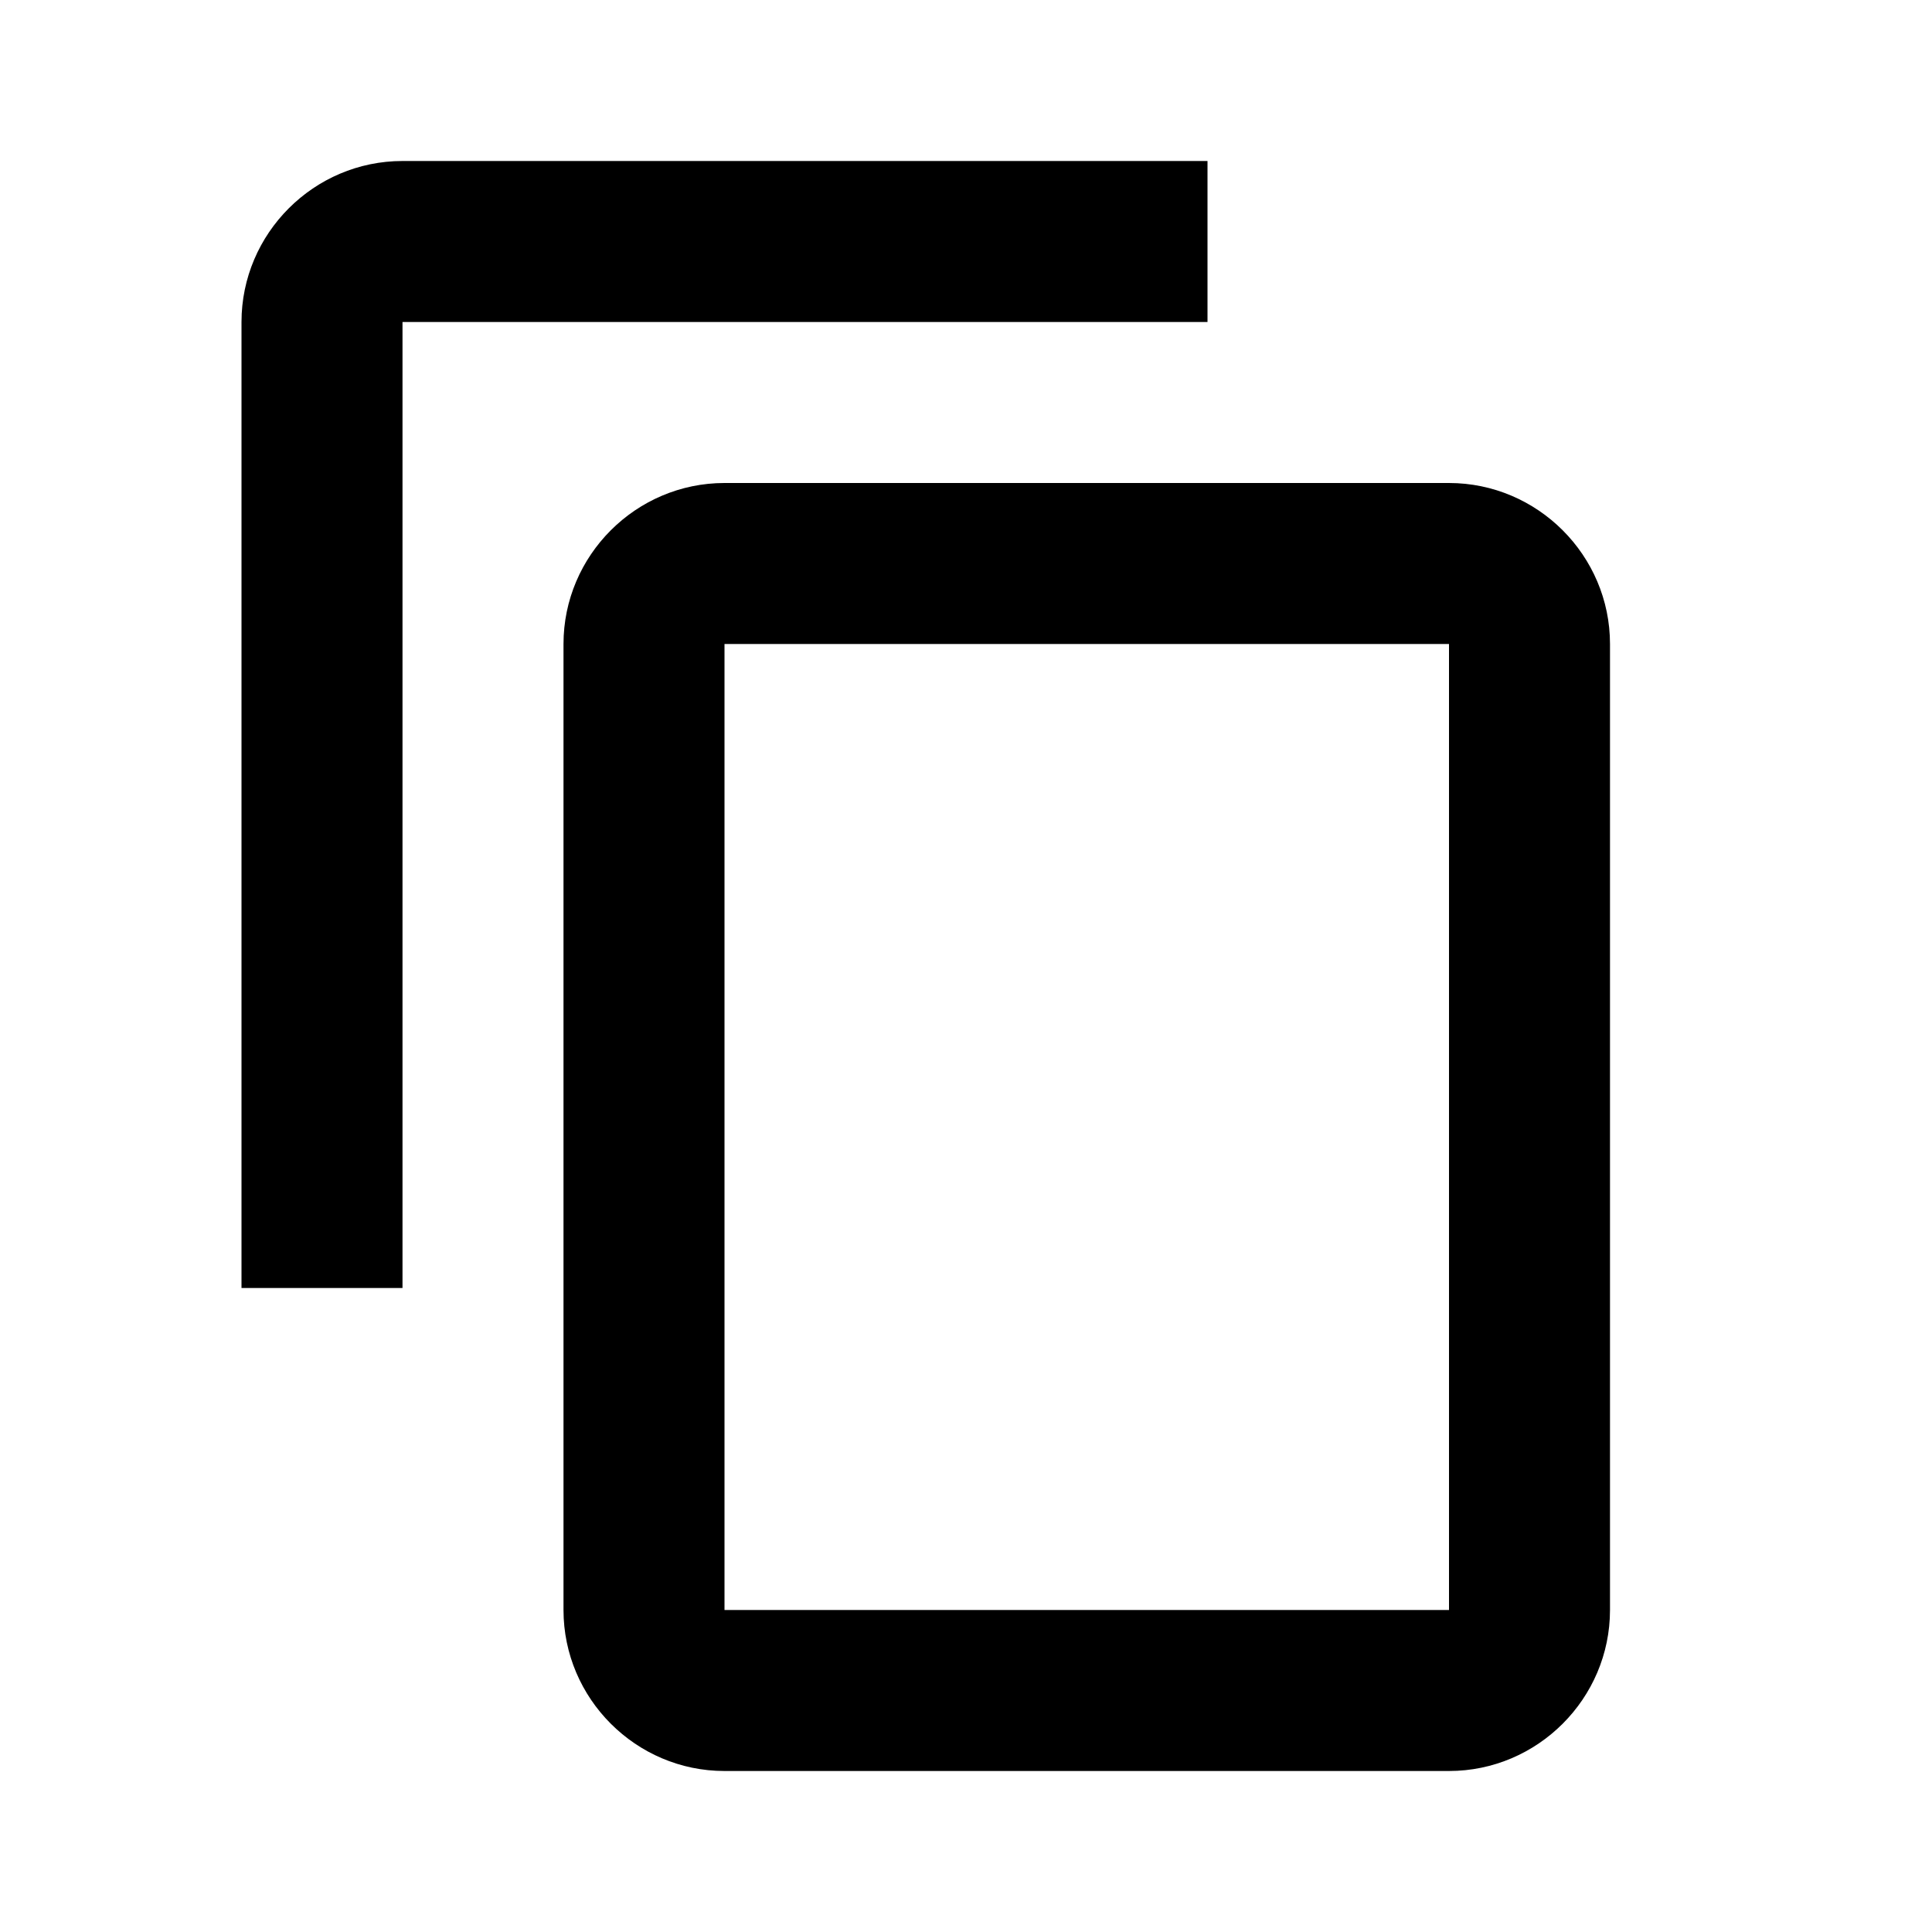
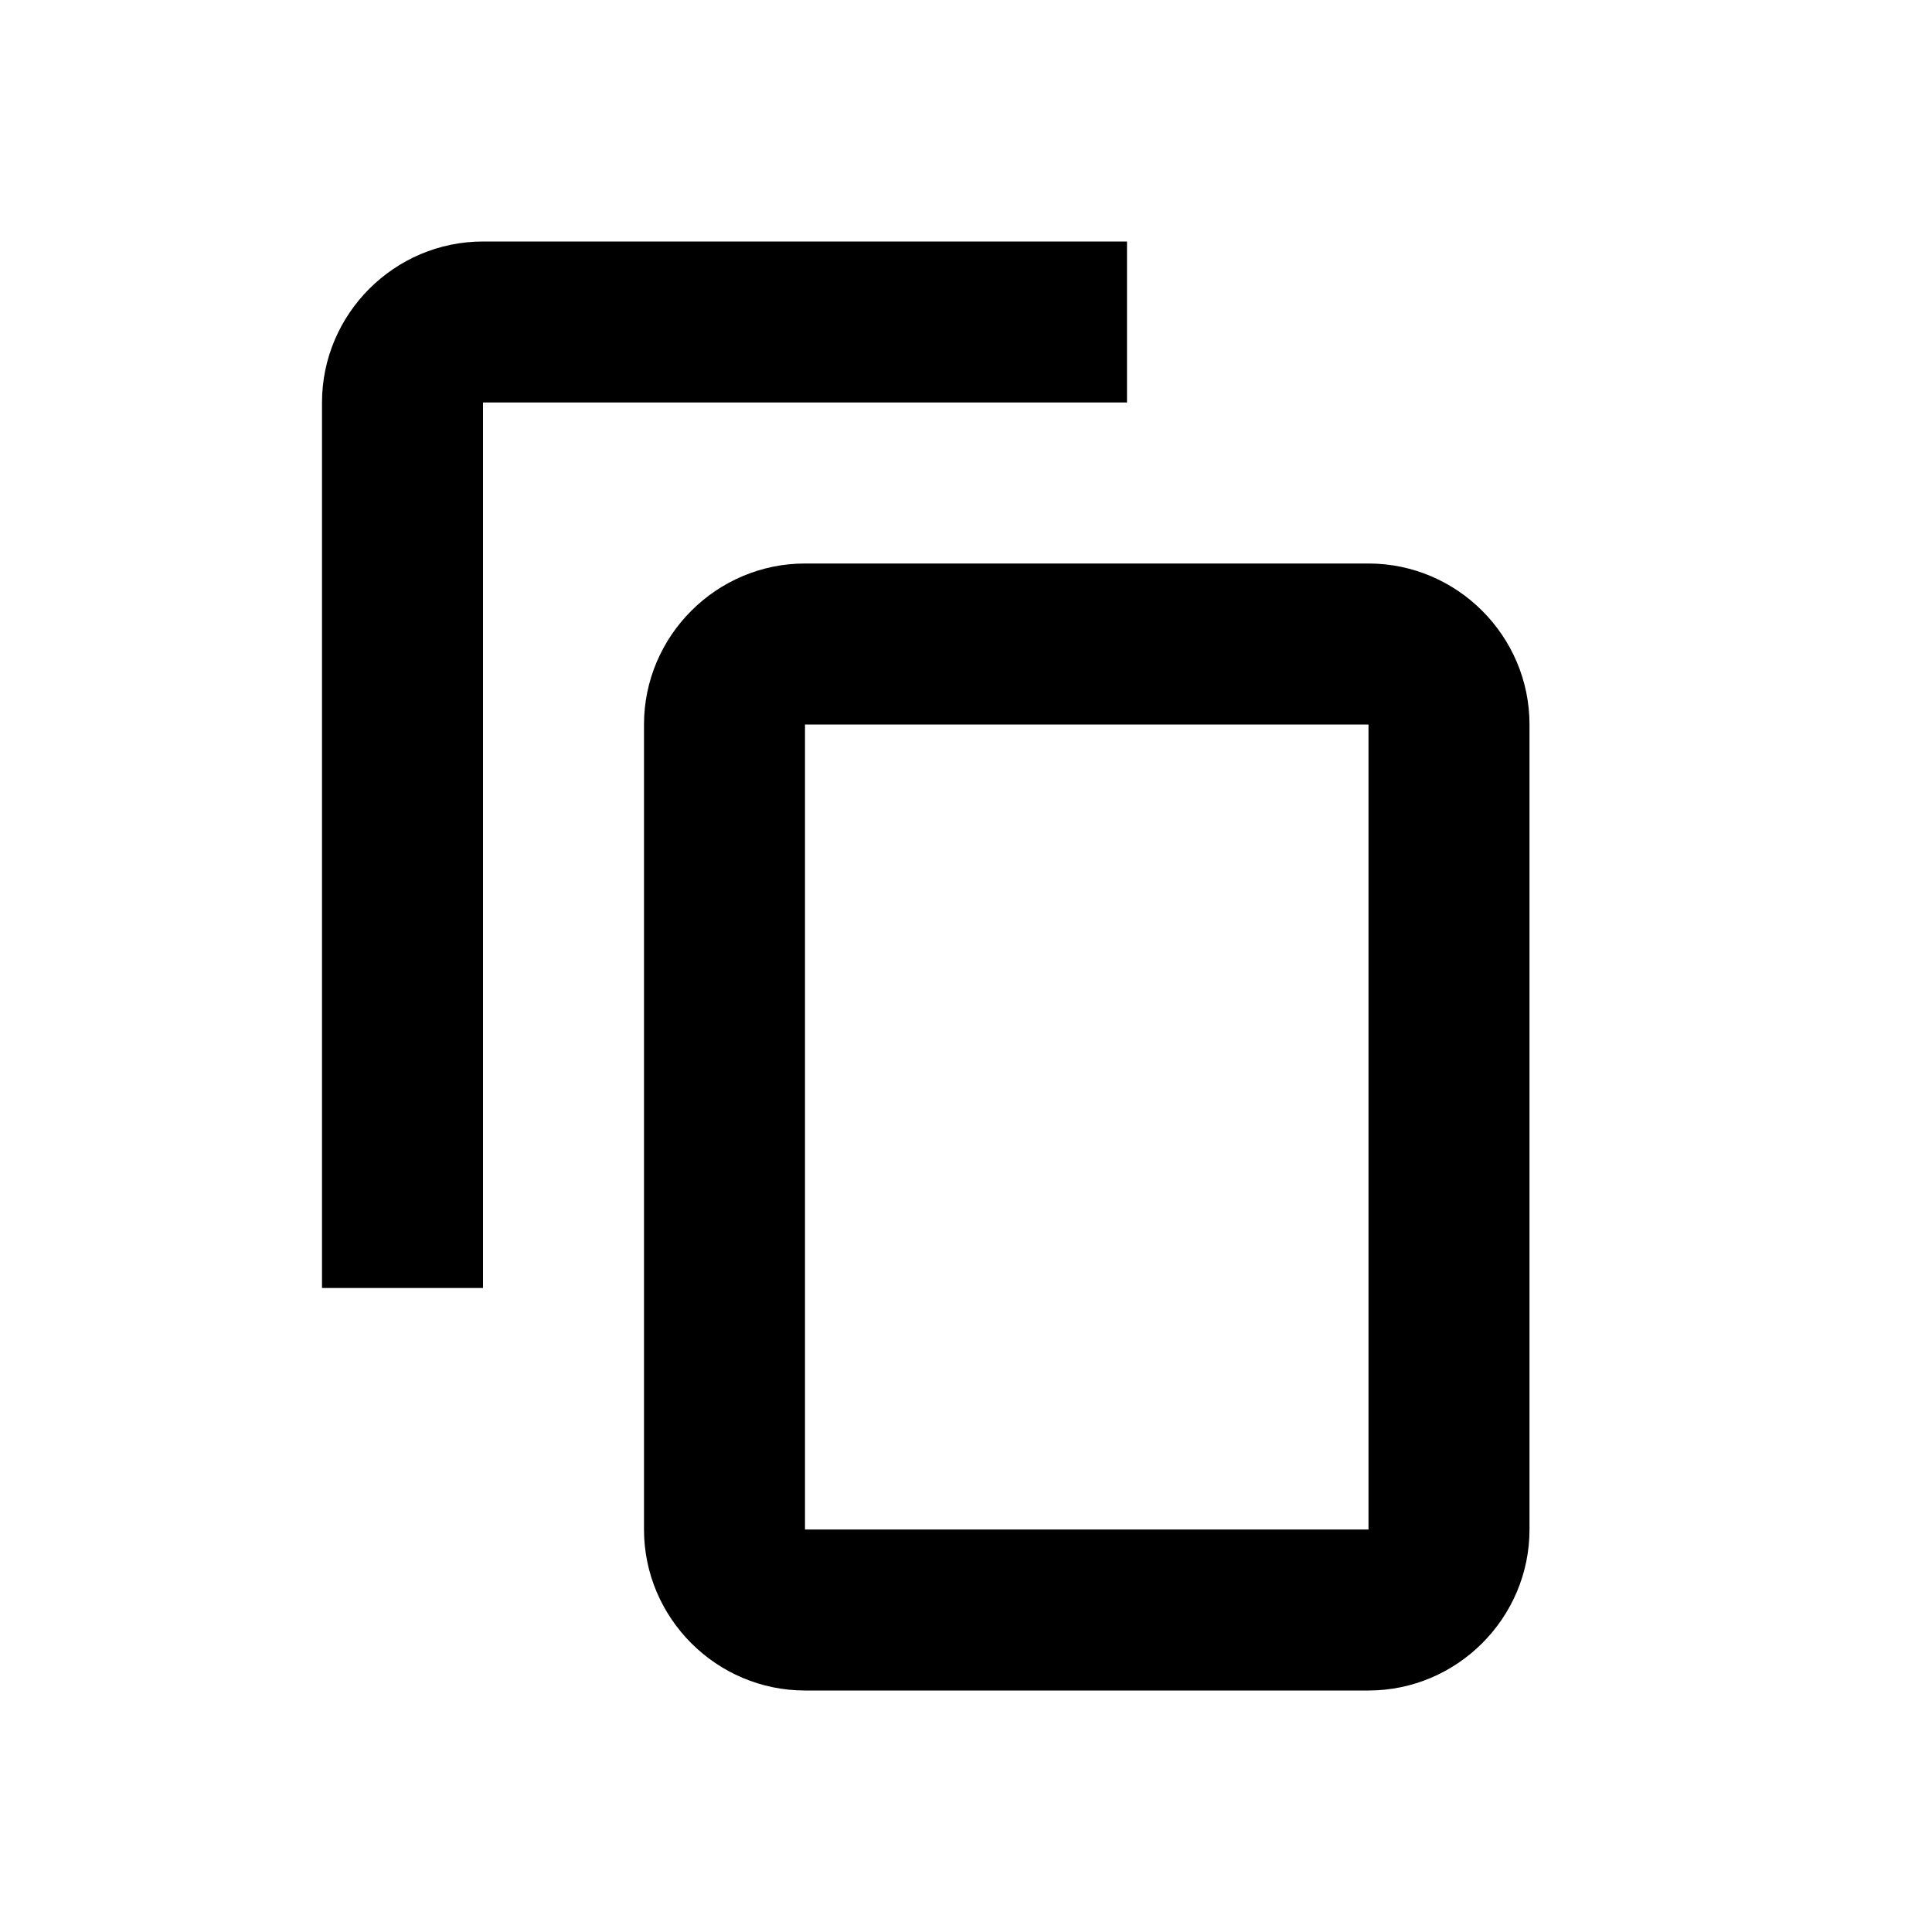
<svg xmlns="http://www.w3.org/2000/svg" version="1.1" id="Layer_1" x="0px" y="0px" width="24px" height="24px" viewBox="0 0 24 24" enable-background="new 0 0 24 24" xml:space="preserve">
  <path fill="none" d="M0,0h24v24H0V0z" />
-   <path d="M15,2H5C3.9,2,3,2.9,3,4v12h2V4h10V2z M18,6H9C7.9,6,7,6.9,7,8v12c0,1.1,0.9,2,2,2h9c1.1,0,2-0.9,2-2V8C20,6.9,19.1,6,18,6z   M18,20H9V8h9V20z" />
+   <path d="M14,3H6C4.9,3,4,3.9,4,5v11h2V5h8V3z M17,7h-7C8.9,7,8,7.9,8,9v10c0,1.1,0.9,2,2,2h7c1.1,0,2-0.9,2-2V9C19,7.9,18.1,7,17,7z   M17,19h-7V9h7V19z" />
</svg>
